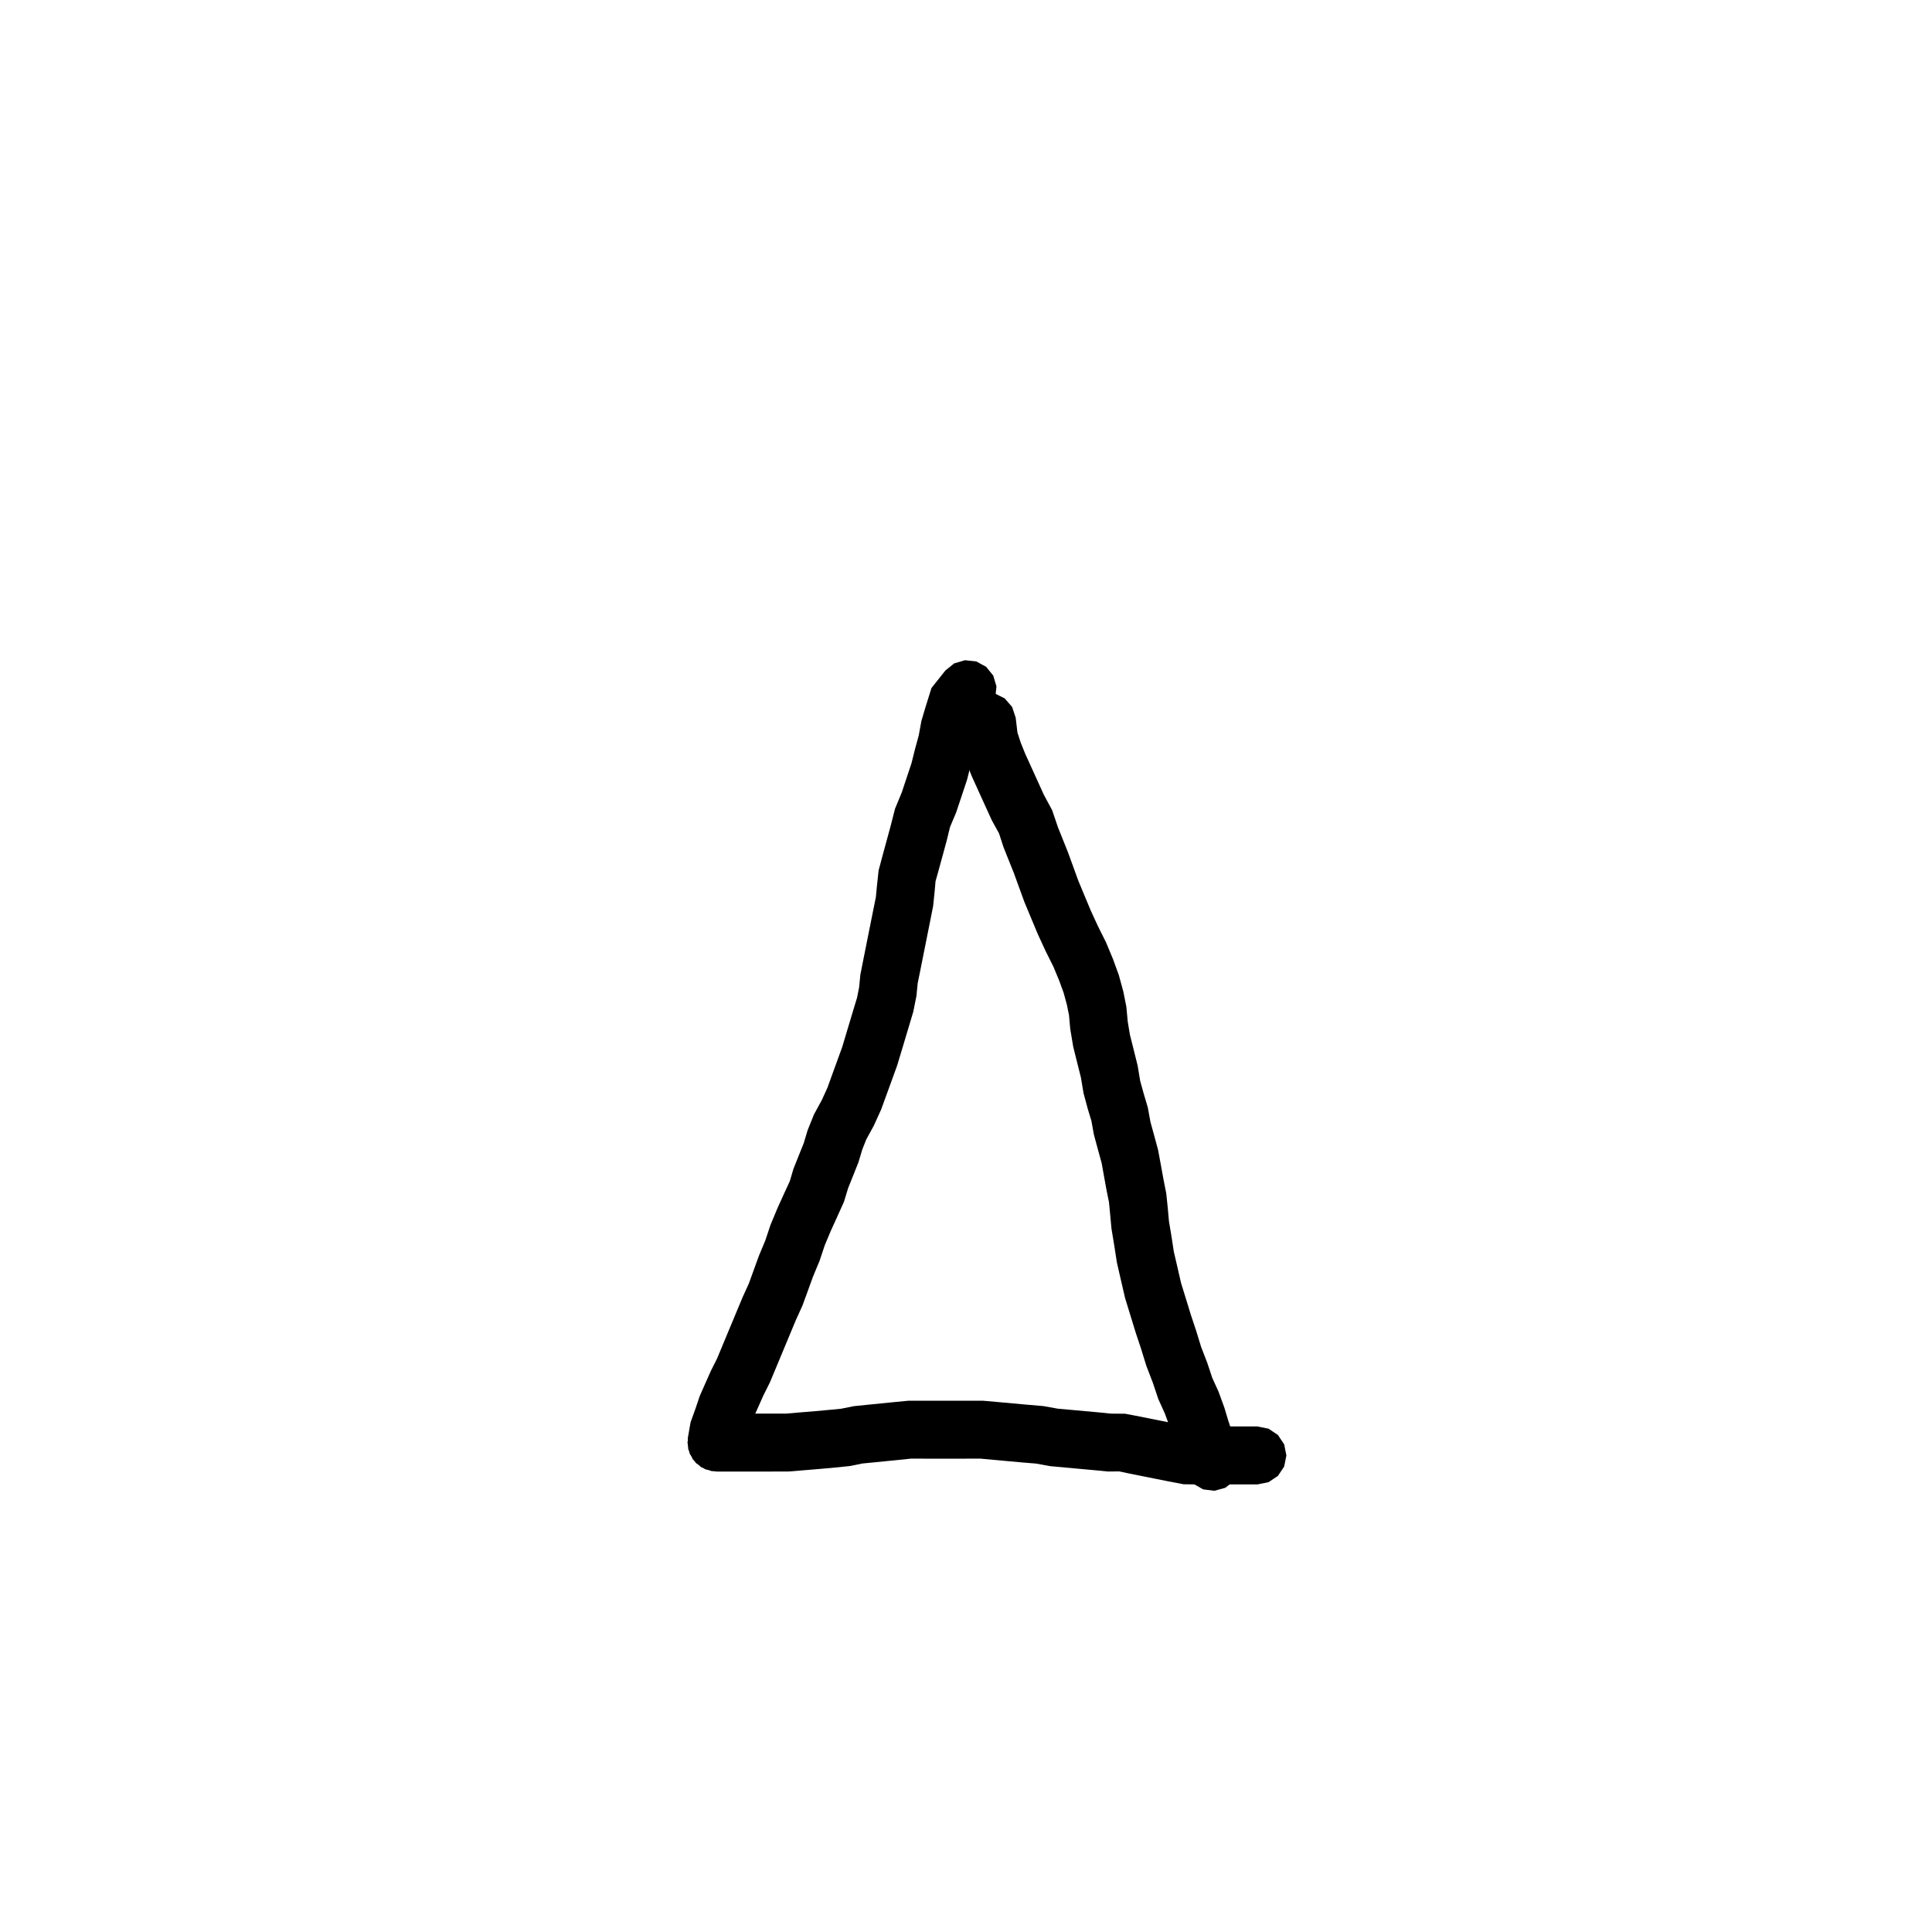
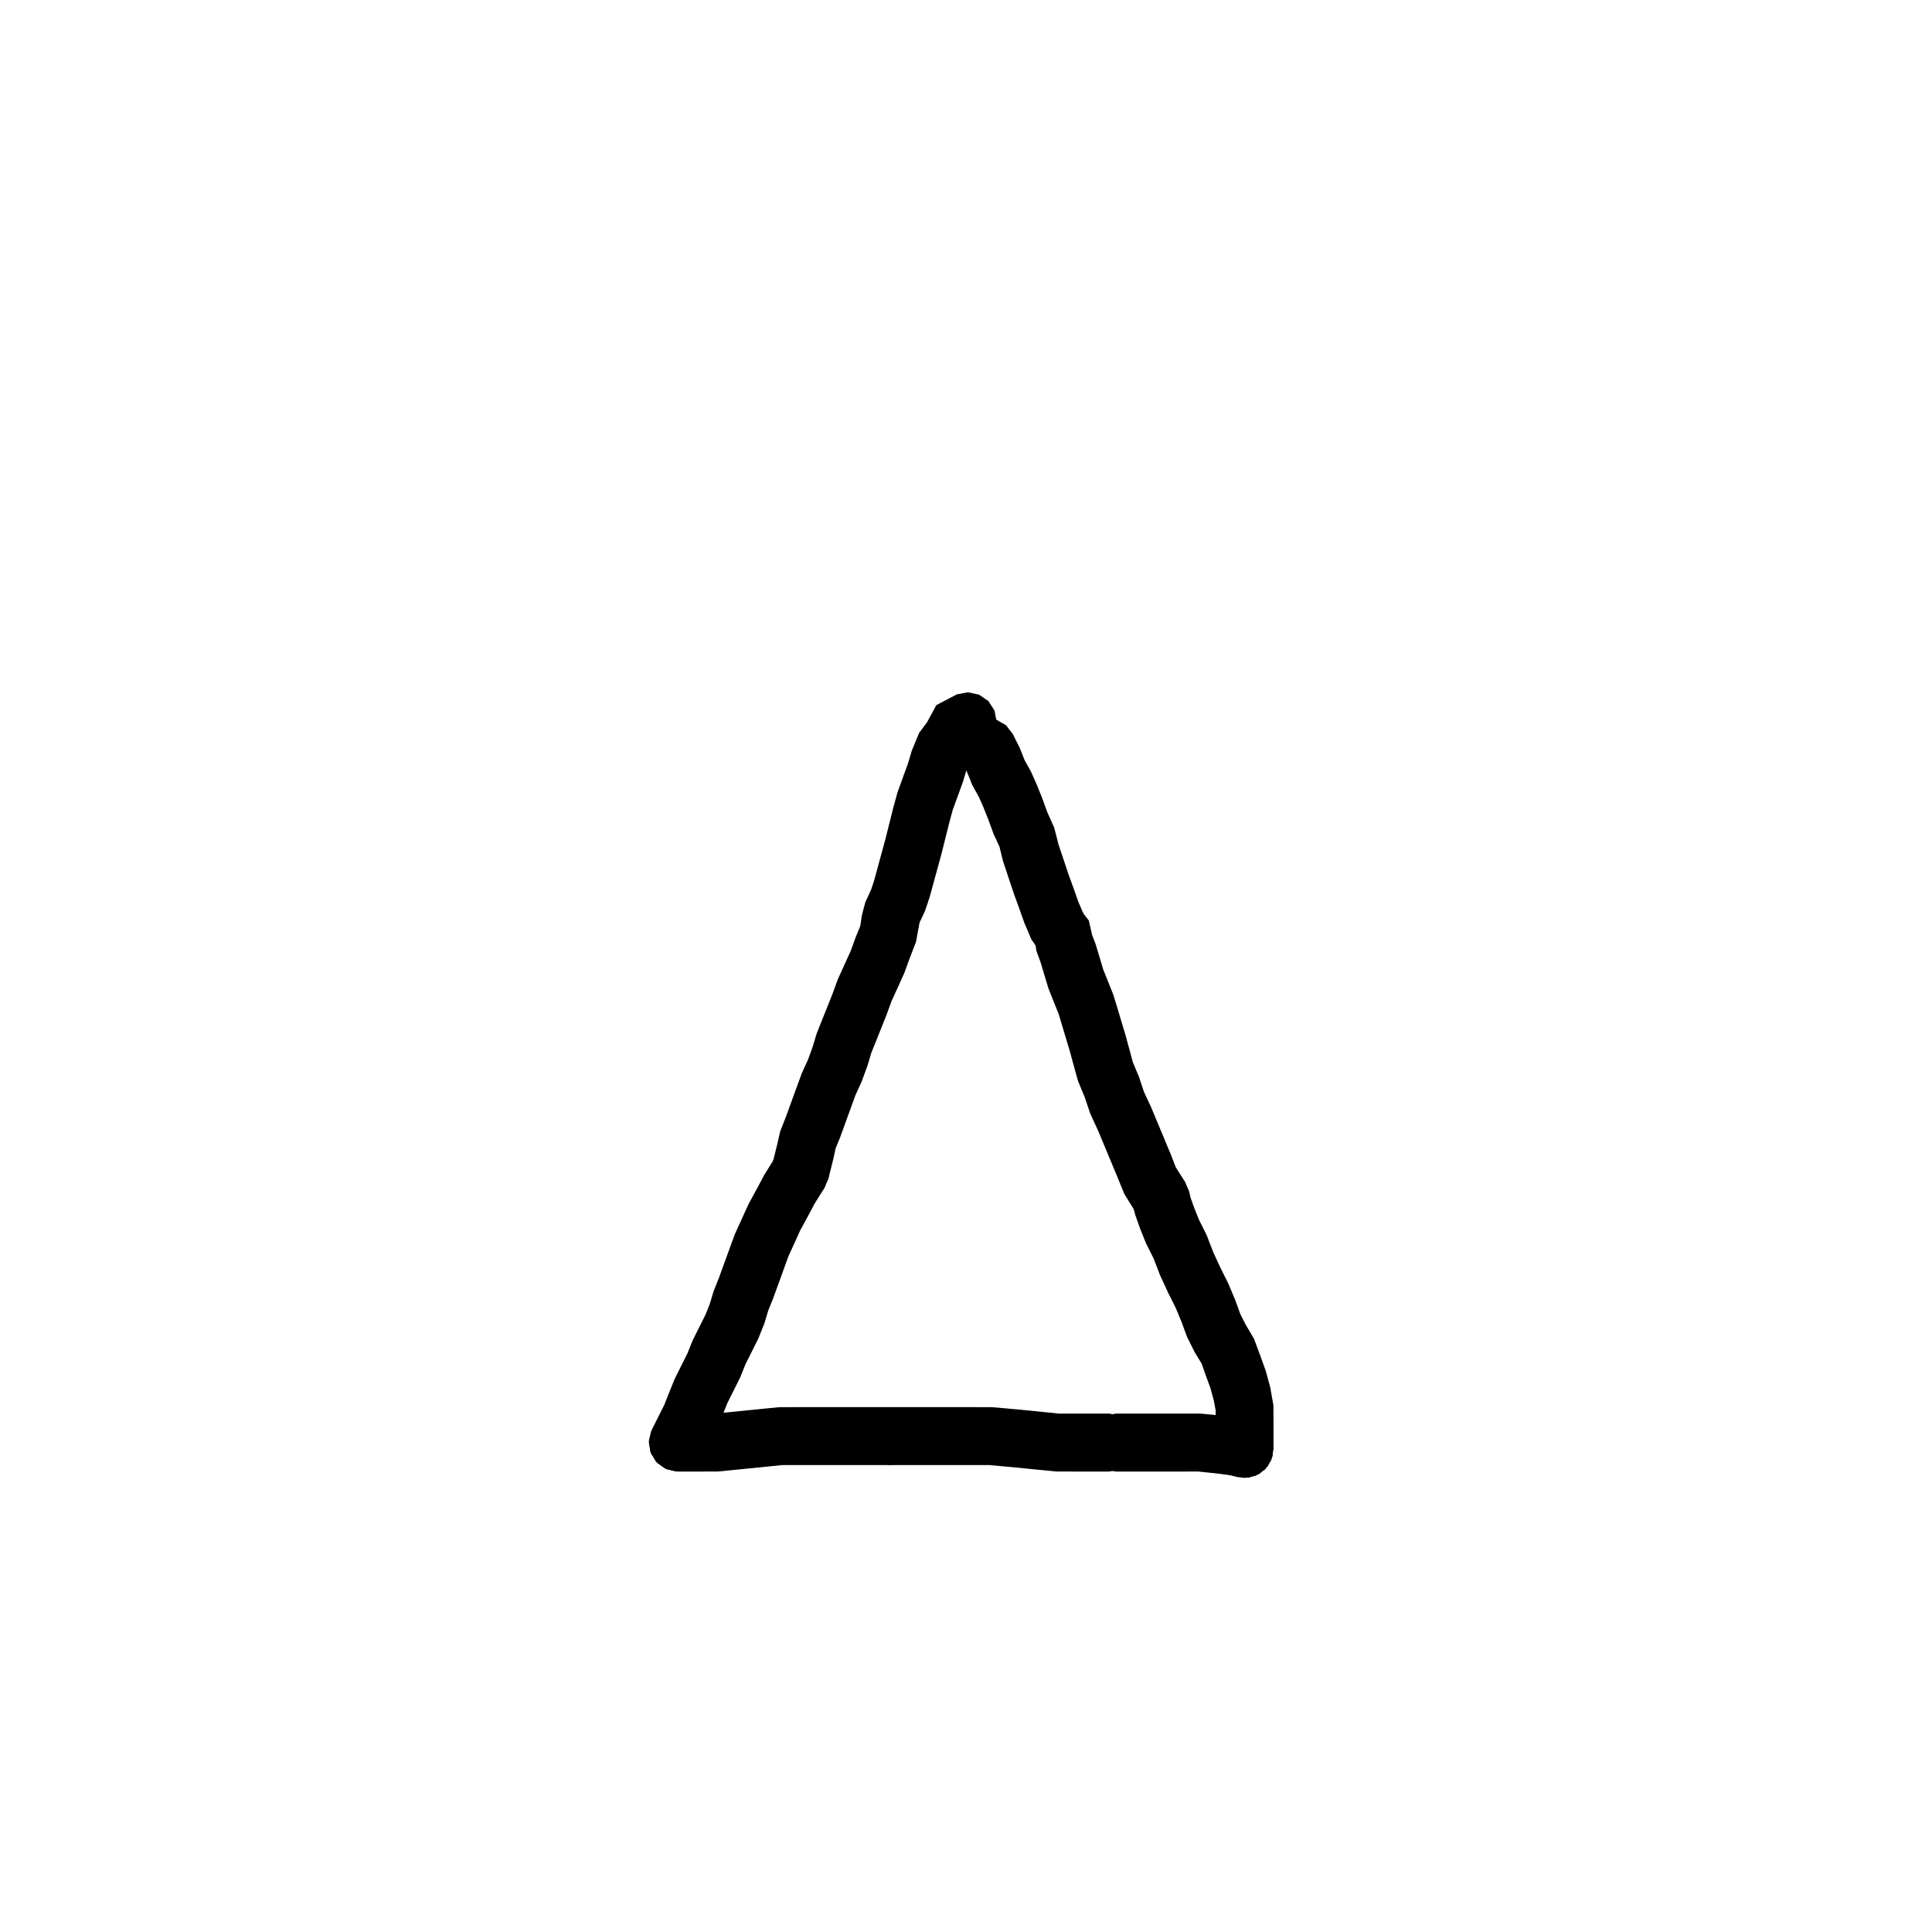
<svg xmlns="http://www.w3.org/2000/svg" viewBox="0 0 300 300" width="300" height="300">
-   <path d="M 146.793 104.119 L 144.64 106.831 L 143.72 109.773 L 143.072 111.958 L 142.662 114.203 L 142.096 116.264 L 141.53 118.54 L 140.781 120.777 L 140.037 123.02 L 138.981 125.577 L 138.296 128.264 L 137.709 130.416 L 137.109 132.616 L 136.429 135.158 L 136.172 137.552 L 136 139.332 L 135.637 141.117 L 135.237 143.117 L 134.837 145.117 L 134.437 147.117 L 134.037 149.117 L 133.6 151.332 L 133.4 153.332 L 133.084 154.909 L 132.54 156.707 L 131.94 158.707 L 131.34 160.707 L 130.781 162.577 L 130.021 164.662 L 129.221 166.862 L 128.485 168.896 L 127.625 170.788 L 126.387 173.065 L 125.403 175.513 L 124.803 177.513 L 124.072 179.329 L 123.203 181.513 L 122.645 183.398 L 121.753 185.338 L 120.723 187.606 L 119.637 190.22 L 118.837 192.62 L 117.859 194.96 L 117.021 197.262 L 116.285 199.296 L 115.323 201.406 L 114.296 203.869 L 113.296 206.269 L 112.296 208.669 L 111.353 210.938 L 110.383 212.874 L 109.538 214.772 L 108.656 216.769 L 108.005 218.706 L 107.231 220.855 L 106.811 223.26 L 106.866 225.015 L 107.588 226.616 L 108.868 227.818 L 110.51 228.439 L 112.265 228.384 L 113.866 227.662 L 115.068 226.382 L 115.689 224.74 L 115.935 223.145 L 116.495 221.694 L 117.044 220.031 L 117.762 218.428 L 118.517 216.726 L 119.547 214.662 L 120.604 212.131 L 121.604 209.731 L 122.604 207.331 L 123.577 204.994 L 124.615 202.704 L 125.479 200.338 L 126.241 198.24 L 127.263 195.78 L 128.063 193.38 L 128.977 191.194 L 129.947 189.062 L 131.055 186.602 L 131.697 184.487 L 132.428 182.671 L 133.297 180.487 L 133.897 178.487 L 134.513 176.935 L 135.675 174.812 L 136.815 172.304 L 137.679 169.938 L 138.479 167.738 L 139.319 165.423 L 139.96 163.293 L 140.56 161.293 L 141.16 159.293 L 141.816 157.091 L 142.3 154.668 L 142.5 152.668 L 142.863 150.883 L 143.263 148.883 L 143.663 146.883 L 144.063 144.883 L 144.463 142.883 L 144.9 140.668 L 145.128 138.448 L 145.271 136.842 L 145.791 134.984 L 146.391 132.784 L 147.004 130.536 L 147.519 128.423 L 148.463 126.18 L 149.319 123.623 L 150.17 121.06 L 150.804 118.536 L 151.438 116.197 L 151.828 114.042 L 152.38 112.227 L 152.526 111.169 L 153.707 109.881 L 154.546 108.339 L 154.732 106.593 L 154.234 104.909 L 153.131 103.543 L 151.589 102.704 L 149.843 102.518 L 148.159 103.016 Z" fill="black" fill-rule="nonzero" />
-   <path d="M 111.25 228.5 L 113.25 228.5 L 115.25 228.5 L 117.45 228.5 L 119.85 228.5 L 122.437 228.496 L 125.024 228.284 L 127.44 228.083 L 129.677 227.88 L 131.918 227.65 L 133.918 227.25 L 135.698 227.078 L 137.698 226.878 L 139.698 226.678 L 141.464 226.495 L 143.45 226.5 L 145.65 226.5 L 147.85 226.5 L 150.05 226.5 L 152.255 226.496 L 154.243 226.682 L 156.443 226.882 L 158.66 227.083 L 160.868 227.262 L 163.042 227.659 L 165.443 227.882 L 167.643 228.082 L 169.823 228.28 L 172.025 228.494 L 173.802 228.478 L 175.367 228.813 L 177.367 229.213 L 179.367 229.613 L 181.367 230.013 L 183.802 230.478 L 186.25 230.5 L 188.25 230.5 L 190.25 230.5 L 192.05 230.5 L 193.917 230.5 L 195.25 230.5 L 196.972 230.157 L 198.432 229.182 L 199.407 227.722 L 199.75 226 L 199.407 224.278 L 198.432 222.818 L 196.972 221.843 L 195.25 221.5 L 193.917 221.5 L 192.05 221.5 L 190.25 221.5 L 188.25 221.5 L 186.25 221.5 L 184.698 221.522 L 183.133 221.187 L 181.133 220.787 L 179.133 220.387 L 177.133 219.987 L 174.698 219.522 L 172.475 219.506 L 170.677 219.32 L 168.457 219.118 L 166.257 218.918 L 164.258 218.741 L 162.032 218.338 L 159.44 218.117 L 157.257 217.918 L 155.057 217.718 L 152.645 217.504 L 150.05 217.5 L 147.85 217.5 L 145.65 217.5 L 143.45 217.5 L 141.036 217.505 L 138.802 217.722 L 136.802 217.922 L 134.802 218.122 L 132.582 218.35 L 130.582 218.75 L 128.823 218.92 L 126.66 219.117 L 124.276 219.316 L 122.063 219.504 L 119.85 219.5 L 117.45 219.5 L 115.25 219.5 L 113.25 219.5 L 111.25 219.5 L 109.528 219.843 L 108.068 220.818 L 107.093 222.278 L 106.75 224 L 107.093 225.722 L 108.068 227.182 L 109.528 228.157 Z" fill="black" fill-rule="nonzero" />
-   <path d="M 148.785 112.558 L 149.178 115.584 L 150.009 118.305 L 150.914 120.573 L 151.953 122.862 L 152.953 125.062 L 154.025 127.412 L 155.123 129.394 L 155.821 131.538 L 156.672 133.671 L 157.445 135.602 L 158.221 137.738 L 159.059 140.04 L 160.096 142.531 L 161.131 145.012 L 162.393 147.747 L 163.559 150.075 L 164.459 152.24 L 165.162 154.164 L 165.672 156.042 L 165.995 157.636 L 166.188 159.782 L 166.645 162.518 L 167.284 165.091 L 167.845 167.318 L 168.253 169.756 L 168.923 172.236 L 169.472 174.042 L 169.862 176.197 L 170.509 178.584 L 171.062 180.597 L 171.423 182.605 L 171.829 184.842 L 172.2 186.668 L 172.37 188.427 L 172.588 190.782 L 173.007 193.311 L 173.431 196.05 L 174.065 198.812 L 174.705 201.57 L 175.549 204.323 L 176.364 206.971 L 177.164 209.371 L 177.998 212.072 L 179.016 214.724 L 179.859 217.24 L 180.885 219.504 L 181.581 221.423 L 182.159 223.355 L 182.751 225.129 L 183.37 227.247 L 184.225 229.012 L 185.302 230.4 L 186.827 231.269 L 188.569 231.489 L 190.262 231.025 L 191.65 229.948 L 192.519 228.423 L 192.739 226.681 L 192.275 224.988 L 191.797 224.087 L 191.349 222.471 L 190.741 220.645 L 190.119 218.577 L 189.215 216.096 L 188.241 213.96 L 187.484 211.676 L 186.502 209.128 L 185.736 206.629 L 184.936 204.229 L 184.151 201.677 L 183.395 199.23 L 182.835 196.788 L 182.269 194.35 L 181.893 191.889 L 181.512 189.618 L 181.33 187.573 L 181.1 185.332 L 180.671 183.158 L 180.277 180.995 L 179.838 178.603 L 179.191 176.216 L 178.638 174.203 L 178.228 171.958 L 177.577 169.764 L 177.047 167.844 L 176.655 165.482 L 176.016 162.909 L 175.455 160.682 L 175.112 158.618 L 174.905 156.364 L 174.428 153.958 L 173.738 151.436 L 172.841 148.96 L 171.741 146.325 L 170.507 143.853 L 169.369 141.388 L 168.404 139.069 L 167.441 136.76 L 166.679 134.662 L 165.855 132.398 L 165.028 130.329 L 164.279 128.462 L 163.377 125.806 L 162.075 123.388 L 161.147 121.338 L 160.147 119.138 L 159.186 117.027 L 158.491 115.295 L 157.989 113.749 L 157.715 111.442 L 157.162 109.776 L 156.013 108.448 L 154.443 107.661 L 152.692 107.535 L 151.026 108.088 L 149.698 109.237 L 148.911 110.807 Z" fill="black" fill-rule="nonzero" />
+   <path d="M 148.579 107.822 L 145.401 109.485 L 143.957 112.142 L 142.716 113.815 L 141.603 116.513 L 140.981 118.577 L 140.221 120.662 L 139.362 123.036 L 138.696 125.464 L 138.084 127.909 L 137.496 130.264 L 136.909 132.416 L 136.309 134.616 L 135.74 136.707 L 135.272 138.129 L 134.37 140.087 L 133.884 141.909 L 133.799 143.662 L 134.391 145.315 L 135.571 146.616 L 137.159 147.366 L 138.912 147.451 L 140.565 146.859 L 141.866 145.679 L 142.616 144.091 L 142.797 143.247 L 143.628 141.471 L 144.36 139.293 L 144.991 136.984 L 145.591 134.784 L 146.204 132.536 L 146.816 130.091 L 147.404 127.736 L 147.938 125.764 L 148.679 123.738 L 149.519 121.423 L 150.097 119.487 L 150.584 118.185 L 151.743 116.658 L 151.765 115.849 L 151.921 116.178 L 153.393 115.221 L 154.386 113.773 L 154.75 112.055 L 154.428 110.329 L 153.471 108.857 L 152.023 107.864 L 150.305 107.5 Z" fill="black" fill-rule="nonzero" />
+   <path d="M 133.811 142.26 L 133.59 143.764 L 132.842 145.606 L 132.085 147.696 L 131.153 149.738 L 130.085 152.096 L 129.245 154.398 L 128.472 156.329 L 127.672 158.329 L 126.803 160.513 L 126.181 162.577 L 125.485 164.496 L 124.485 166.696 L 123.621 169.062 L 122.821 171.262 L 122.045 173.398 L 121.159 175.645 L 120.671 177.765 L 120.218 179.575 L 119.884 180.909 L 119.799 182.662 L 120.391 184.315 L 121.571 185.616 L 123.159 186.366 L 124.912 186.451 L 126.565 185.859 L 127.866 184.679 L 128.616 183.091 L 128.949 181.758 L 129.429 179.835 L 129.741 178.355 L 130.455 176.602 L 131.279 174.338 L 132.079 172.138 L 132.815 170.104 L 133.815 167.904 L 134.719 165.423 L 135.297 163.487 L 136.028 161.671 L 136.828 159.671 L 137.655 157.602 L 138.415 155.504 L 139.347 153.462 L 140.415 151.104 L 141.258 148.794 L 142.244 146.236 L 142.689 143.74 L 142.634 141.985 L 141.912 140.384 L 140.632 139.182 L 138.99 138.561 L 137.235 138.616 L 135.634 139.338 L 134.432 140.618 Z" fill="black" fill-rule="nonzero" />
+   <path d="M 120.434 179.615 L 118.696 182.399 L 117.488 184.667 L 116.225 186.988 L 115.153 189.338 L 114.085 191.696 L 113.221 194.062 L 112.421 196.262 L 111.645 198.398 L 110.803 200.513 L 110.203 202.513 L 109.546 204.153 L 108.625 205.988 L 107.546 208.153 L 106.746 210.153 L 105.825 211.988 L 104.746 214.153 L 103.872 216.329 L 103.146 218.153 L 102.225 219.988 L 101.225 221.988 L 100.761 223.681 L 100.981 225.423 L 101.85 226.948 L 103.238 228.025 L 104.931 228.489 L 106.673 228.269 L 108.198 227.4 L 109.275 226.012 L 110.275 224.012 L 111.354 221.847 L 112.228 219.671 L 112.954 217.847 L 113.875 216.012 L 114.954 213.847 L 115.754 211.847 L 116.675 210.012 L 117.754 207.847 L 118.697 205.487 L 119.297 203.487 L 120.055 201.602 L 120.879 199.338 L 121.679 197.138 L 122.415 195.104 L 123.347 193.062 L 124.275 191.012 L 125.412 188.933 L 126.47 186.934 L 128.066 184.385 L 128.688 182.743 L 128.635 180.988 L 127.914 179.387 L 126.635 178.184 L 124.993 177.562 L 123.238 177.615 L 121.637 178.336 Z" fill="black" fill-rule="nonzero" />
+   <path d="M 105.25 228.5 L 107.25 228.5 L 109.25 228.5 L 111.475 228.494 L 113.698 228.278 L 115.698 228.078 L 117.698 227.878 L 119.698 227.678 L 121.475 227.494 L 123.25 227.5 L 125.45 227.5 L 127.65 227.5 L 129.85 227.5 L 132.05 227.5 L 134.25 227.5 L 136.25 227.5 L 138.25 227.5 L 139.972 227.157 L 141.432 226.182 L 142.407 224.722 L 142.75 223 L 142.407 221.278 L 141.432 219.818 L 139.972 218.843 L 138.25 218.5 L 136.25 218.5 L 134.25 218.5 L 132.05 218.5 L 129.85 218.5 L 127.65 218.5 L 125.45 218.5 L 123.25 218.5 L 121.025 218.506 L 118.802 218.722 L 116.802 218.922 L 114.802 219.122 L 112.802 219.322 L 111.025 219.506 L 109.25 219.5 L 107.25 219.5 L 105.25 219.5 L 103.528 219.843 L 102.068 220.818 L 101.093 222.278 L 100.75 224 L 101.093 225.722 L 102.068 227.182 L 103.528 228.157 Z" fill="black" fill-rule="nonzero" />
+   <path d="M 138.25 227.5 L 140.25 227.5 L 142.65 227.5 L 144.85 227.5 L 147.05 227.5 L 149.45 227.5 L 151.65 227.5 L 153.646 227.495 L 155.643 227.682 L 157.823 227.88 L 159.802 228.078 L 161.802 228.278 L 164.025 228.494 L 166.25 228.5 L 168.25 228.5 L 170.25 228.5 L 172.25 228.5 L 173.972 228.157 L 175.432 227.182 L 176.407 225.722 L 176.75 224 L 176.407 222.278 L 175.432 220.818 L 173.972 219.843 L 172.25 219.5 L 170.25 219.5 L 168.25 219.5 L 166.25 219.5 L 164.475 219.506 L 162.698 219.322 L 160.698 219.122 L 158.677 218.92 L 156.457 218.718 L 154.054 218.505 L 151.65 218.5 L 149.45 218.5 L 147.05 218.5 L 144.85 218.5 L 142.65 218.5 L 140.25 218.5 L 138.25 218.5 L 136.528 218.843 L 135.068 219.818 L 134.093 221.278 L 133.75 223 L 134.093 224.722 L 135.068 226.182 L 136.528 227.157 Z" fill="black" fill-rule="nonzero" />
+   <path d="M 173.25 228.5 L 175.25 228.5 L 177.65 228.5 L 179.85 228.5 L 182.05 228.5 L 184.25 228.5 L 186.025 228.494 L 187.779 228.675 L 189.482 228.864 L 191.087 229.09 L 192.159 229.366 L 193.912 229.451 L 195.565 228.859 L 196.866 227.679 L 197.616 226.091 L 197.701 224.338 L 197.109 222.685 L 195.929 221.384 L 194.341 220.634 L 192.746 220.244 L 190.618 219.936 L 188.721 219.725 L 186.475 219.506 L 184.25 219.5 L 182.05 219.5 L 179.85 219.5 L 177.65 219.5 L 175.25 219.5 L 173.25 219.5 L 171.528 219.843 L 170.068 220.818 L 169.093 222.278 L 168.75 224 L 169.093 225.722 L 170.068 227.182 L 171.528 228.157 Z" fill="black" fill-rule="nonzero" />
+   <path d="M 197.75 225 L 197.75 223 L 197.75 220.8 L 197.732 218.193 L 197.238 215.403 L 196.538 212.836 L 195.679 210.462 L 194.713 207.865 L 193.393 205.631 L 192.586 204.027 L 191.841 201.96 L 190.741 199.325 L 189.507 196.853 L 188.394 194.447 L 187.369 191.788 L 186.147 189.338 L 185.457 187.604 L 184.878 185.991 L 184.616 184.909 L 183.866 183.321 L 182.565 182.141 L 180.912 181.549 L 179.159 181.634 L 177.571 182.384 L 176.391 183.685 L 175.799 185.338 L 175.884 187.091 L 176.288 188.676 L 177.043 190.796 L 177.953 193.062 L 179.131 195.412 L 180.106 197.953 L 181.393 200.747 L 182.559 203.075 L 183.459 205.24 L 184.314 207.573 L 185.507 209.969 L 186.587 211.735 L 187.221 213.538 L 187.962 215.564 L 188.462 217.397 L 188.768 219.007 L 188.75 220.8 L 188.75 223 L 188.75 225 L 189.093 226.722 L 190.068 228.182 L 191.528 229.157 L 193.25 229.5 L 194.972 229.157 L 196.432 228.182 L 197.407 226.722 Z" fill="black" fill-rule="nonzero" />
+   <path d="M 184.066 183.615 L 182.576 181.257 L 181.816 179.298 L 180.804 176.869 L 179.804 174.469 L 178.769 171.988 L 177.628 169.529 L 176.863 167.22 L 175.9 164.922 L 175.391 163.016 L 174.777 160.764 L 174.16 158.707 L 173.56 156.707 L 172.897 154.513 L 172.028 152.329 L 171.297 150.513 L 170.76 148.707 L 170.119 146.577 L 169.583 145.187 L 169.071 142.936 L 167.432 140.818 L 165.972 139.843 L 164.25 139.5 L 162.528 139.843 L 161.068 140.818 L 160.093 142.278 L 159.75 144 L 160.093 145.722 L 161.068 147.182 L 160.763 146.397 L 160.917 147.613 L 161.581 149.423 L 162.14 151.293 L 162.803 153.487 L 163.672 155.671 L 164.403 157.487 L 164.94 159.293 L 165.54 161.293 L 166.123 163.236 L 166.709 165.384 L 167.4 167.878 L 168.437 170.38 L 169.272 172.871 L 170.531 175.612 L 171.496 177.931 L 172.496 180.331 L 173.484 182.702 L 174.591 185.409 L 176.434 188.385 L 177.637 189.664 L 179.238 190.385 L 180.993 190.438 L 182.635 189.816 L 183.914 188.613 L 184.635 187.012 L 184.688 185.257 Z" fill="black" fill-rule="nonzero" />
+   <path d="M 168.386 142.227 L 167.441 140.027 L 166.686 137.882 L 165.9 135.722 L 165.119 133.377 L 164.37 131.14 L 163.7 128.522 L 162.615 126.096 L 161.855 123.998 L 160.997 121.854 L 160.075 119.788 L 159.117 118.074 L 158.354 116.153 L 157.275 113.988 L 156.198 112.6 L 154.673 111.731 L 152.931 111.511 L 151.238 111.975 L 149.85 113.052 L 148.981 114.577 L 148.761 116.319 L 149.225 118.012 L 150.146 119.847 L 150.983 121.926 L 152.025 123.812 L 152.703 125.346 L 153.445 127.202 L 154.285 129.504 L 155.2 131.478 L 155.73 133.66 L 156.581 136.223 L 157.4 138.678 L 158.214 140.918 L 159.059 143.306 L 160.114 145.773 L 161.107 147.221 L 162.579 148.178 L 164.305 148.5 L 166.023 148.136 L 167.471 147.143 L 168.428 145.671 L 168.75 143.945 Z" fill="black" fill-rule="nonzero" />
</svg>
